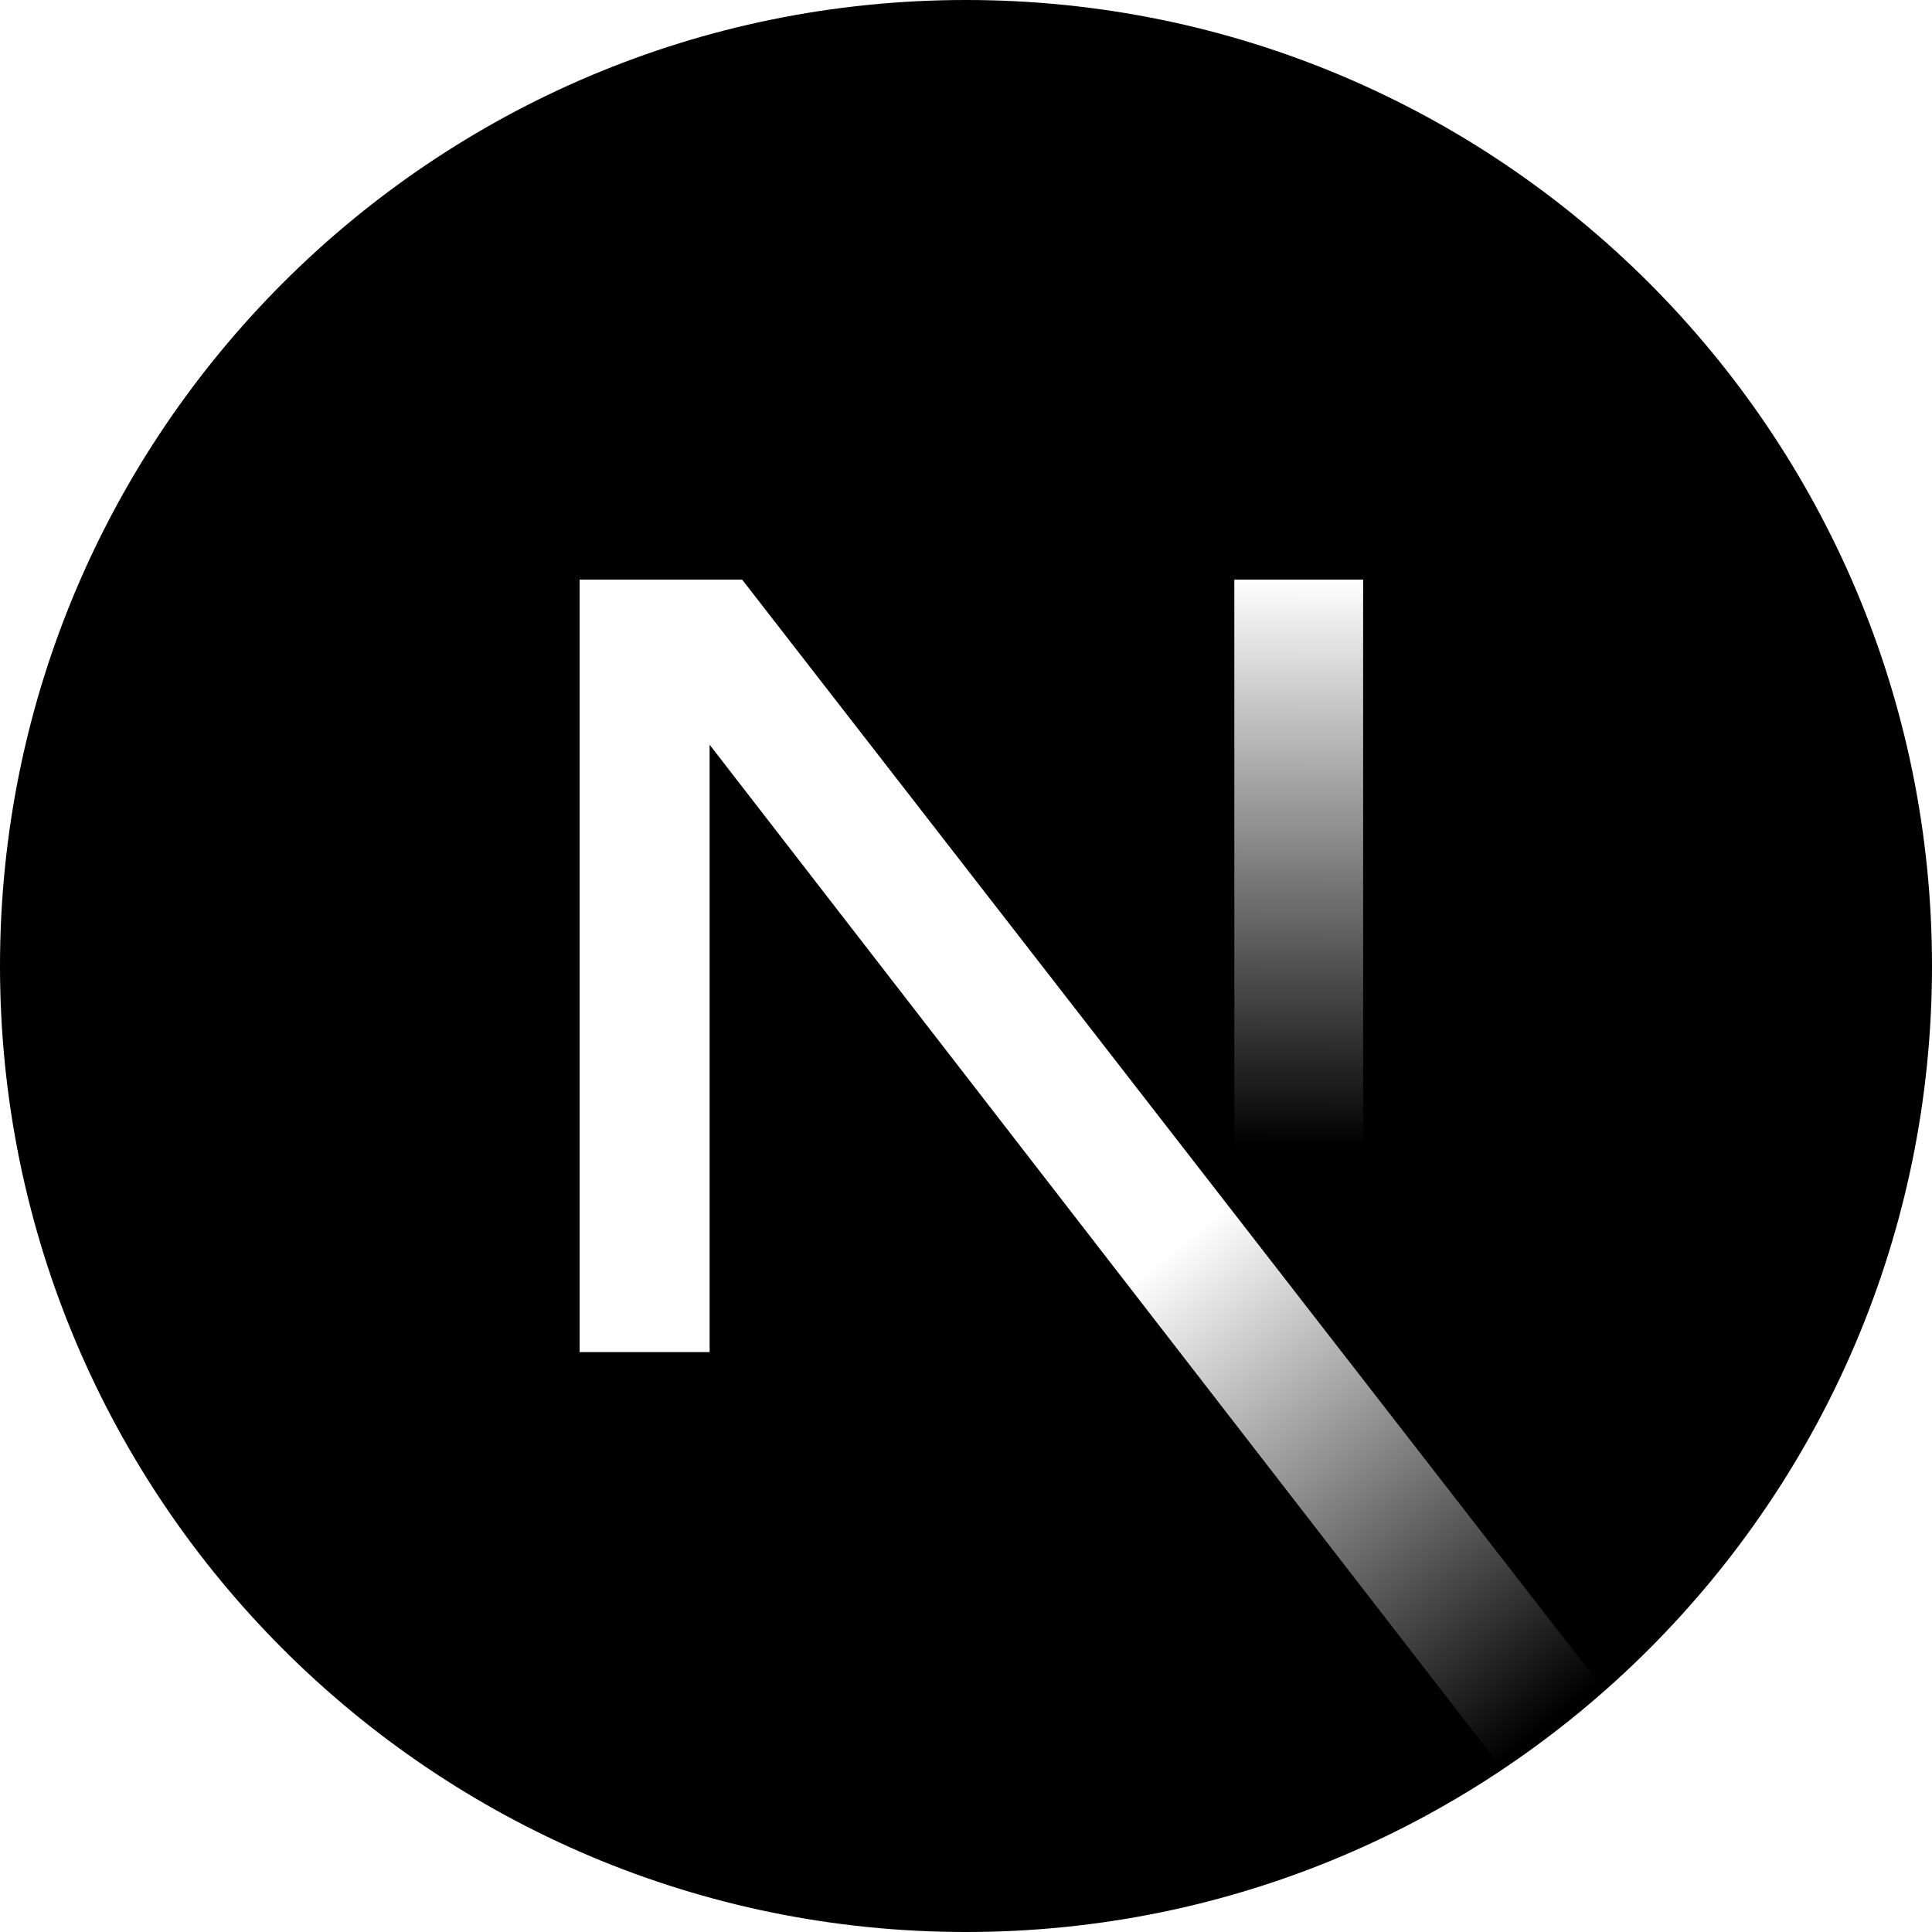
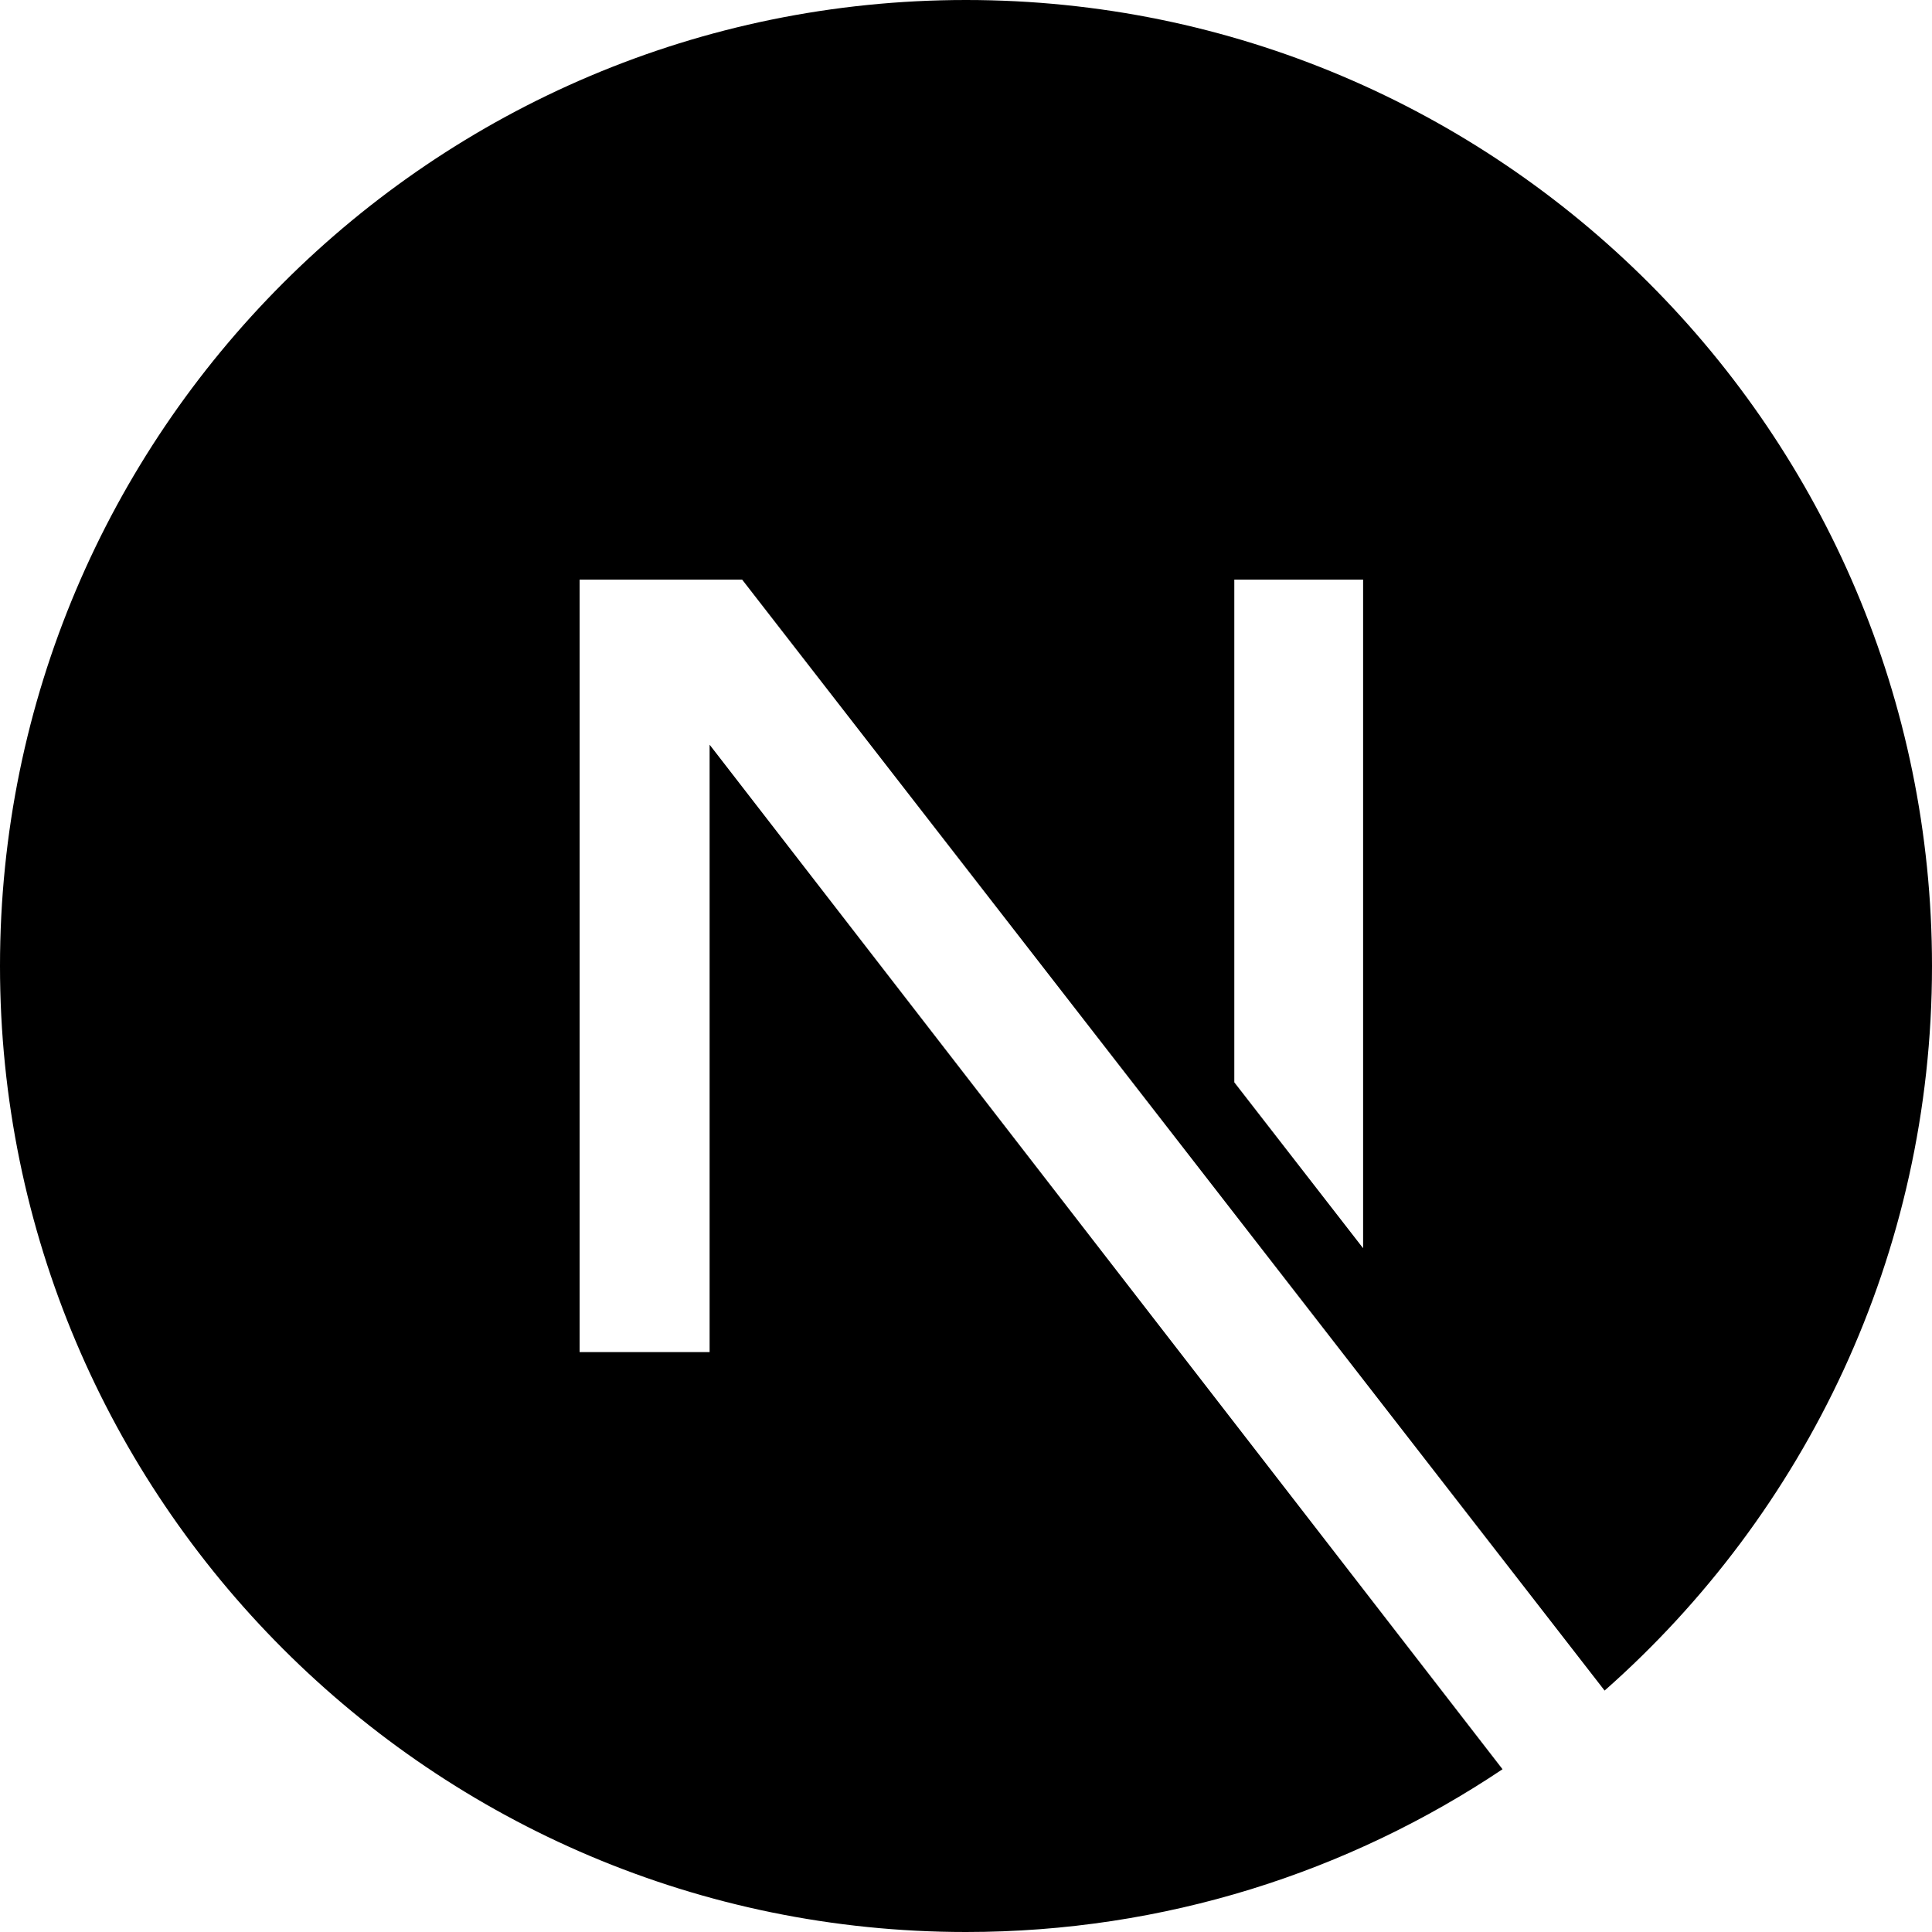
- <svg xmlns="http://www.w3.org/2000/svg" viewBox="0 0 128 128">
-   <circle cx="64" cy="64" r="64" />
-   <path fill="url(#a)" d="M106.317 112.014 49.167 38.4H38.4v51.179h8.614v-40.24l52.54 67.884a64.216 64.216 0 0 0 6.763-5.209z" />
-   <path fill="url(#b)" d="M81.778 38.4h8.533v51.2h-8.533z" />
-   <defs>
-     <linearGradient id="a" x1="109" x2="144.5" y1="116.5" y2="160.5" gradientTransform="scale(.71111)" gradientUnits="userSpaceOnUse">
-       <stop stop-color="#fff" />
-       <stop offset="1" stop-color="#fff" stop-opacity="0" />
-     </linearGradient>
-     <linearGradient id="b" x1="121" x2="120.799" y1="54" y2="106.875" gradientTransform="scale(.71111)" gradientUnits="userSpaceOnUse">
-       <stop stop-color="#fff" />
-       <stop offset="1" stop-color="#fff" stop-opacity="0" />
-     </linearGradient>
-   </defs>
+ <svg xmlns="http://www.w3.org/2000/svg" viewBox="0 0 24 24">
+   <path d="M18.665 21.978C16.758 23.255 14.465 24 12 24 5.377 24 0 18.623 0 12S5.377 0 12 0s12 5.377 12 12c0 3.583-1.574 6.801-4.067 9.001L9.219 7.2H7.2v9.596h1.615V9.251l9.85 12.727Zm-3.332-8.533 1.6 2.061V7.2h-1.6v6.245Z" />
</svg>
